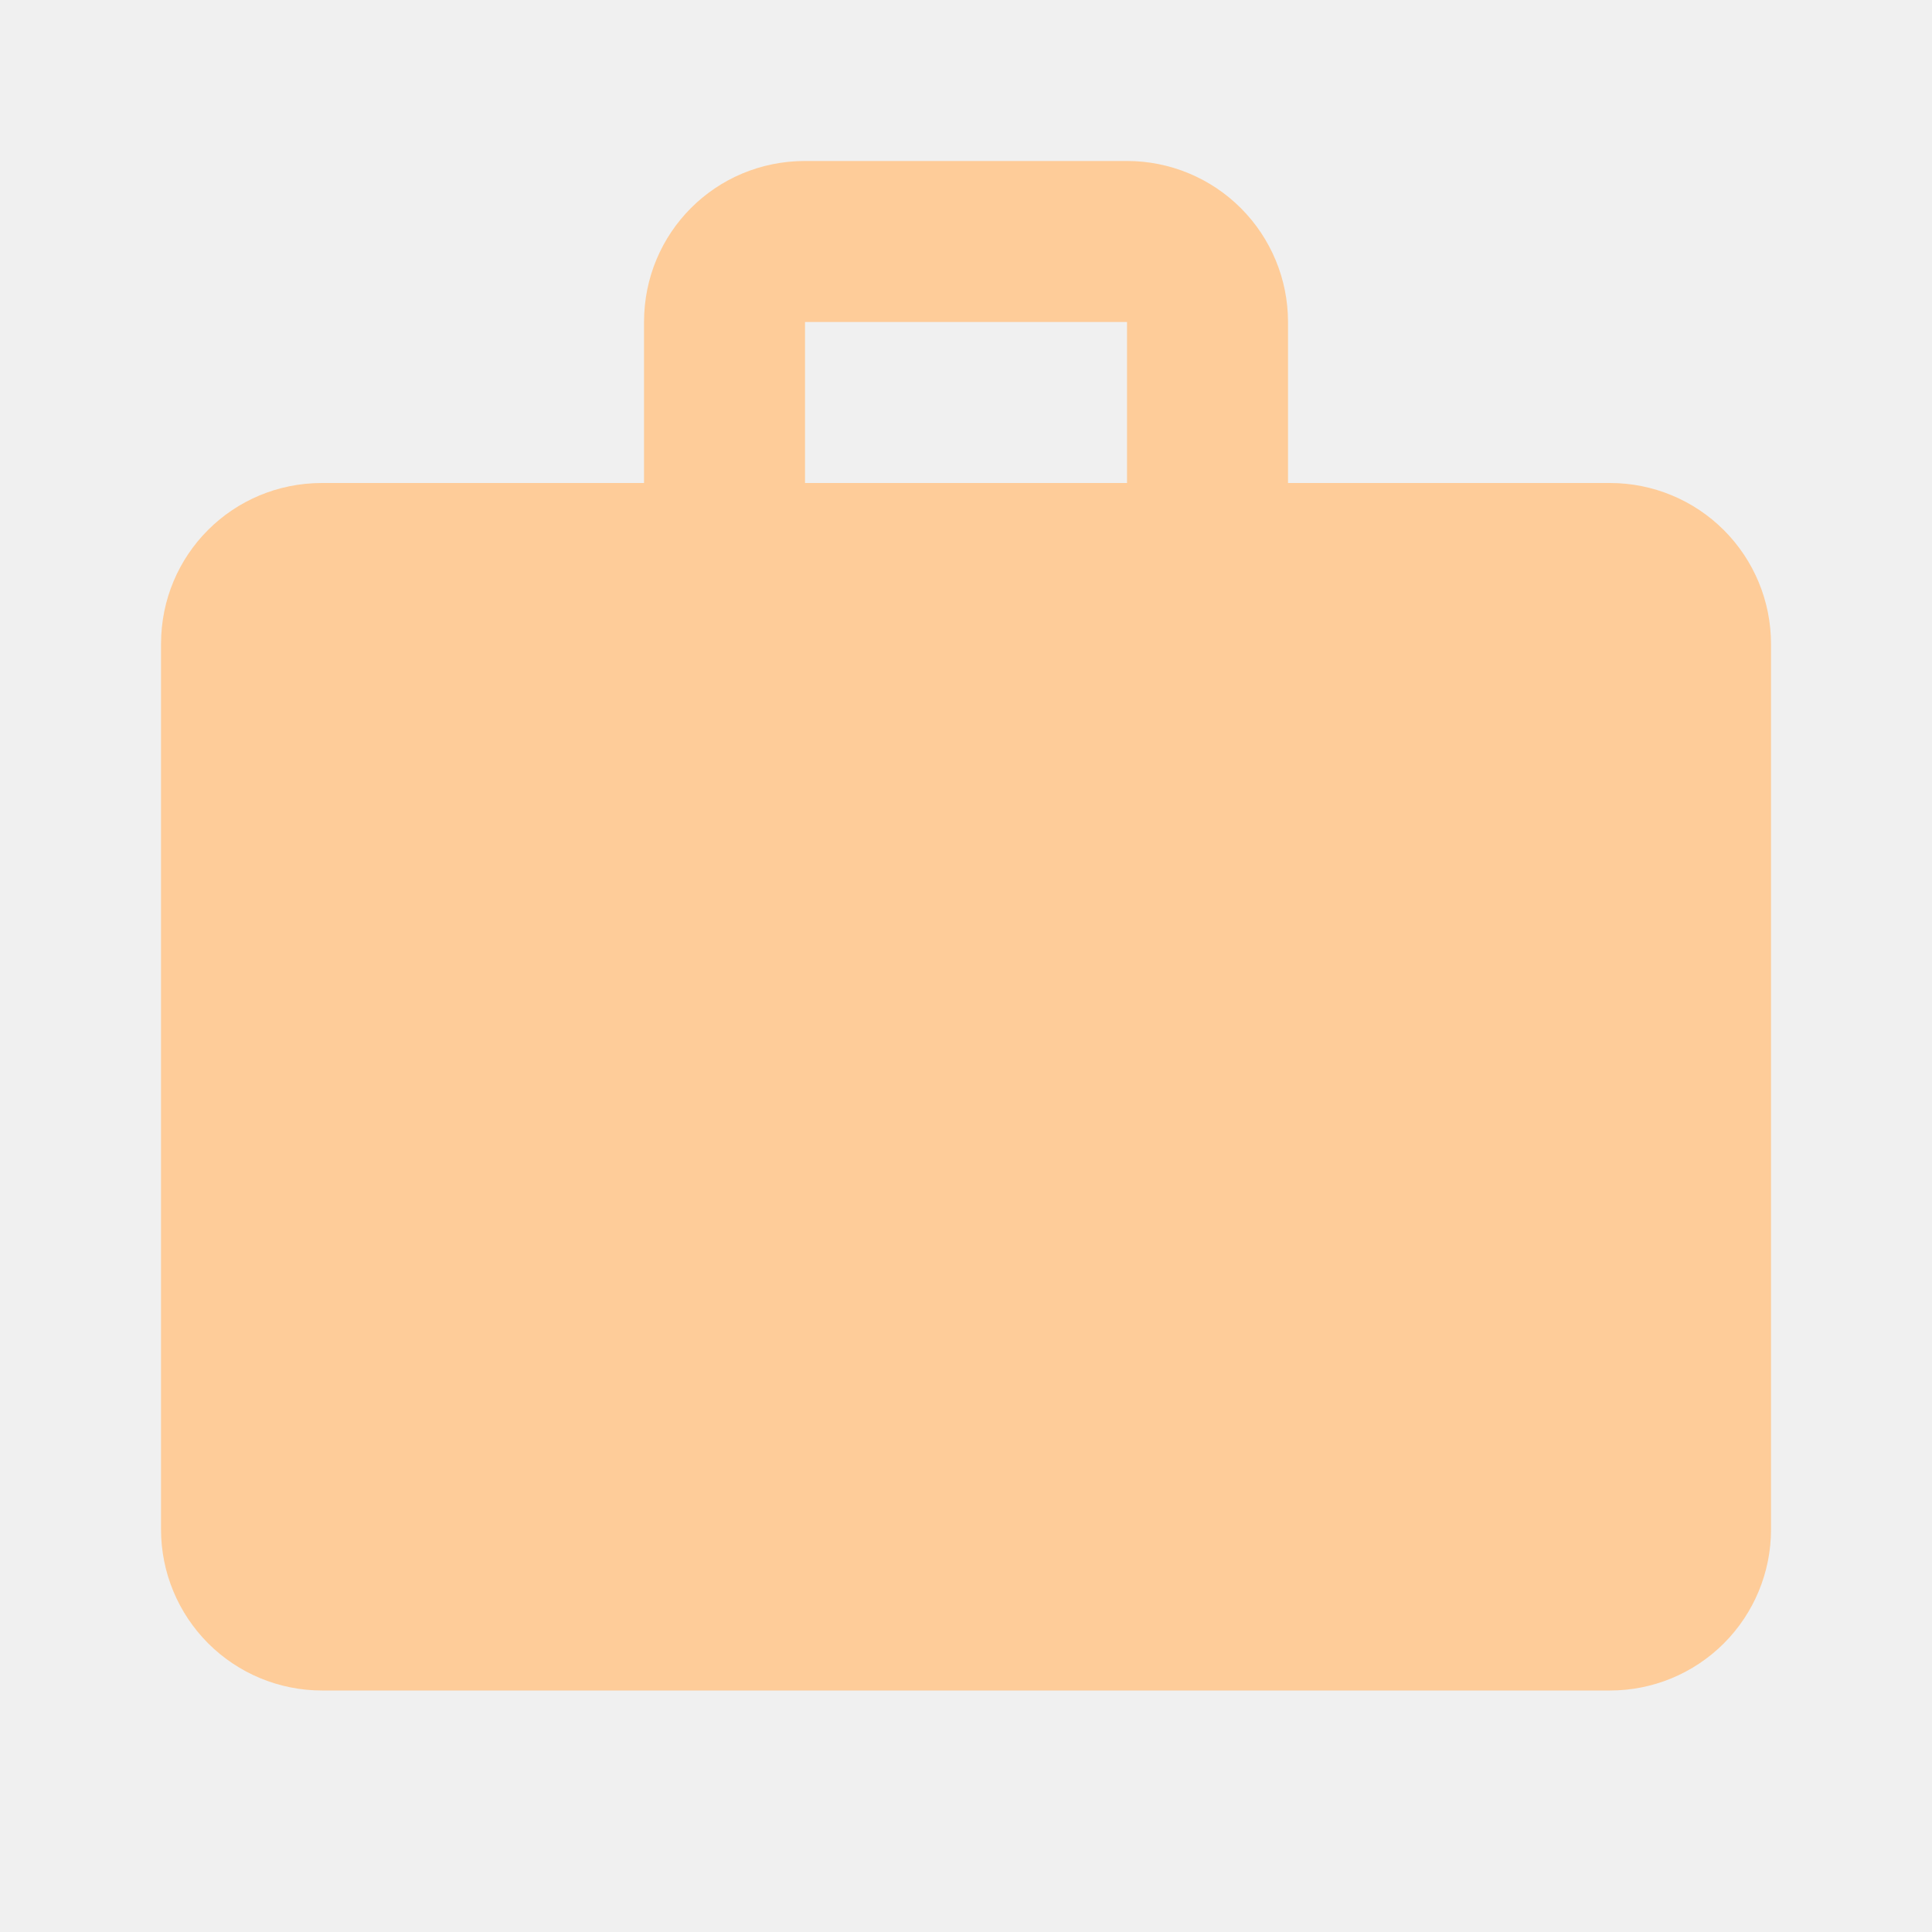
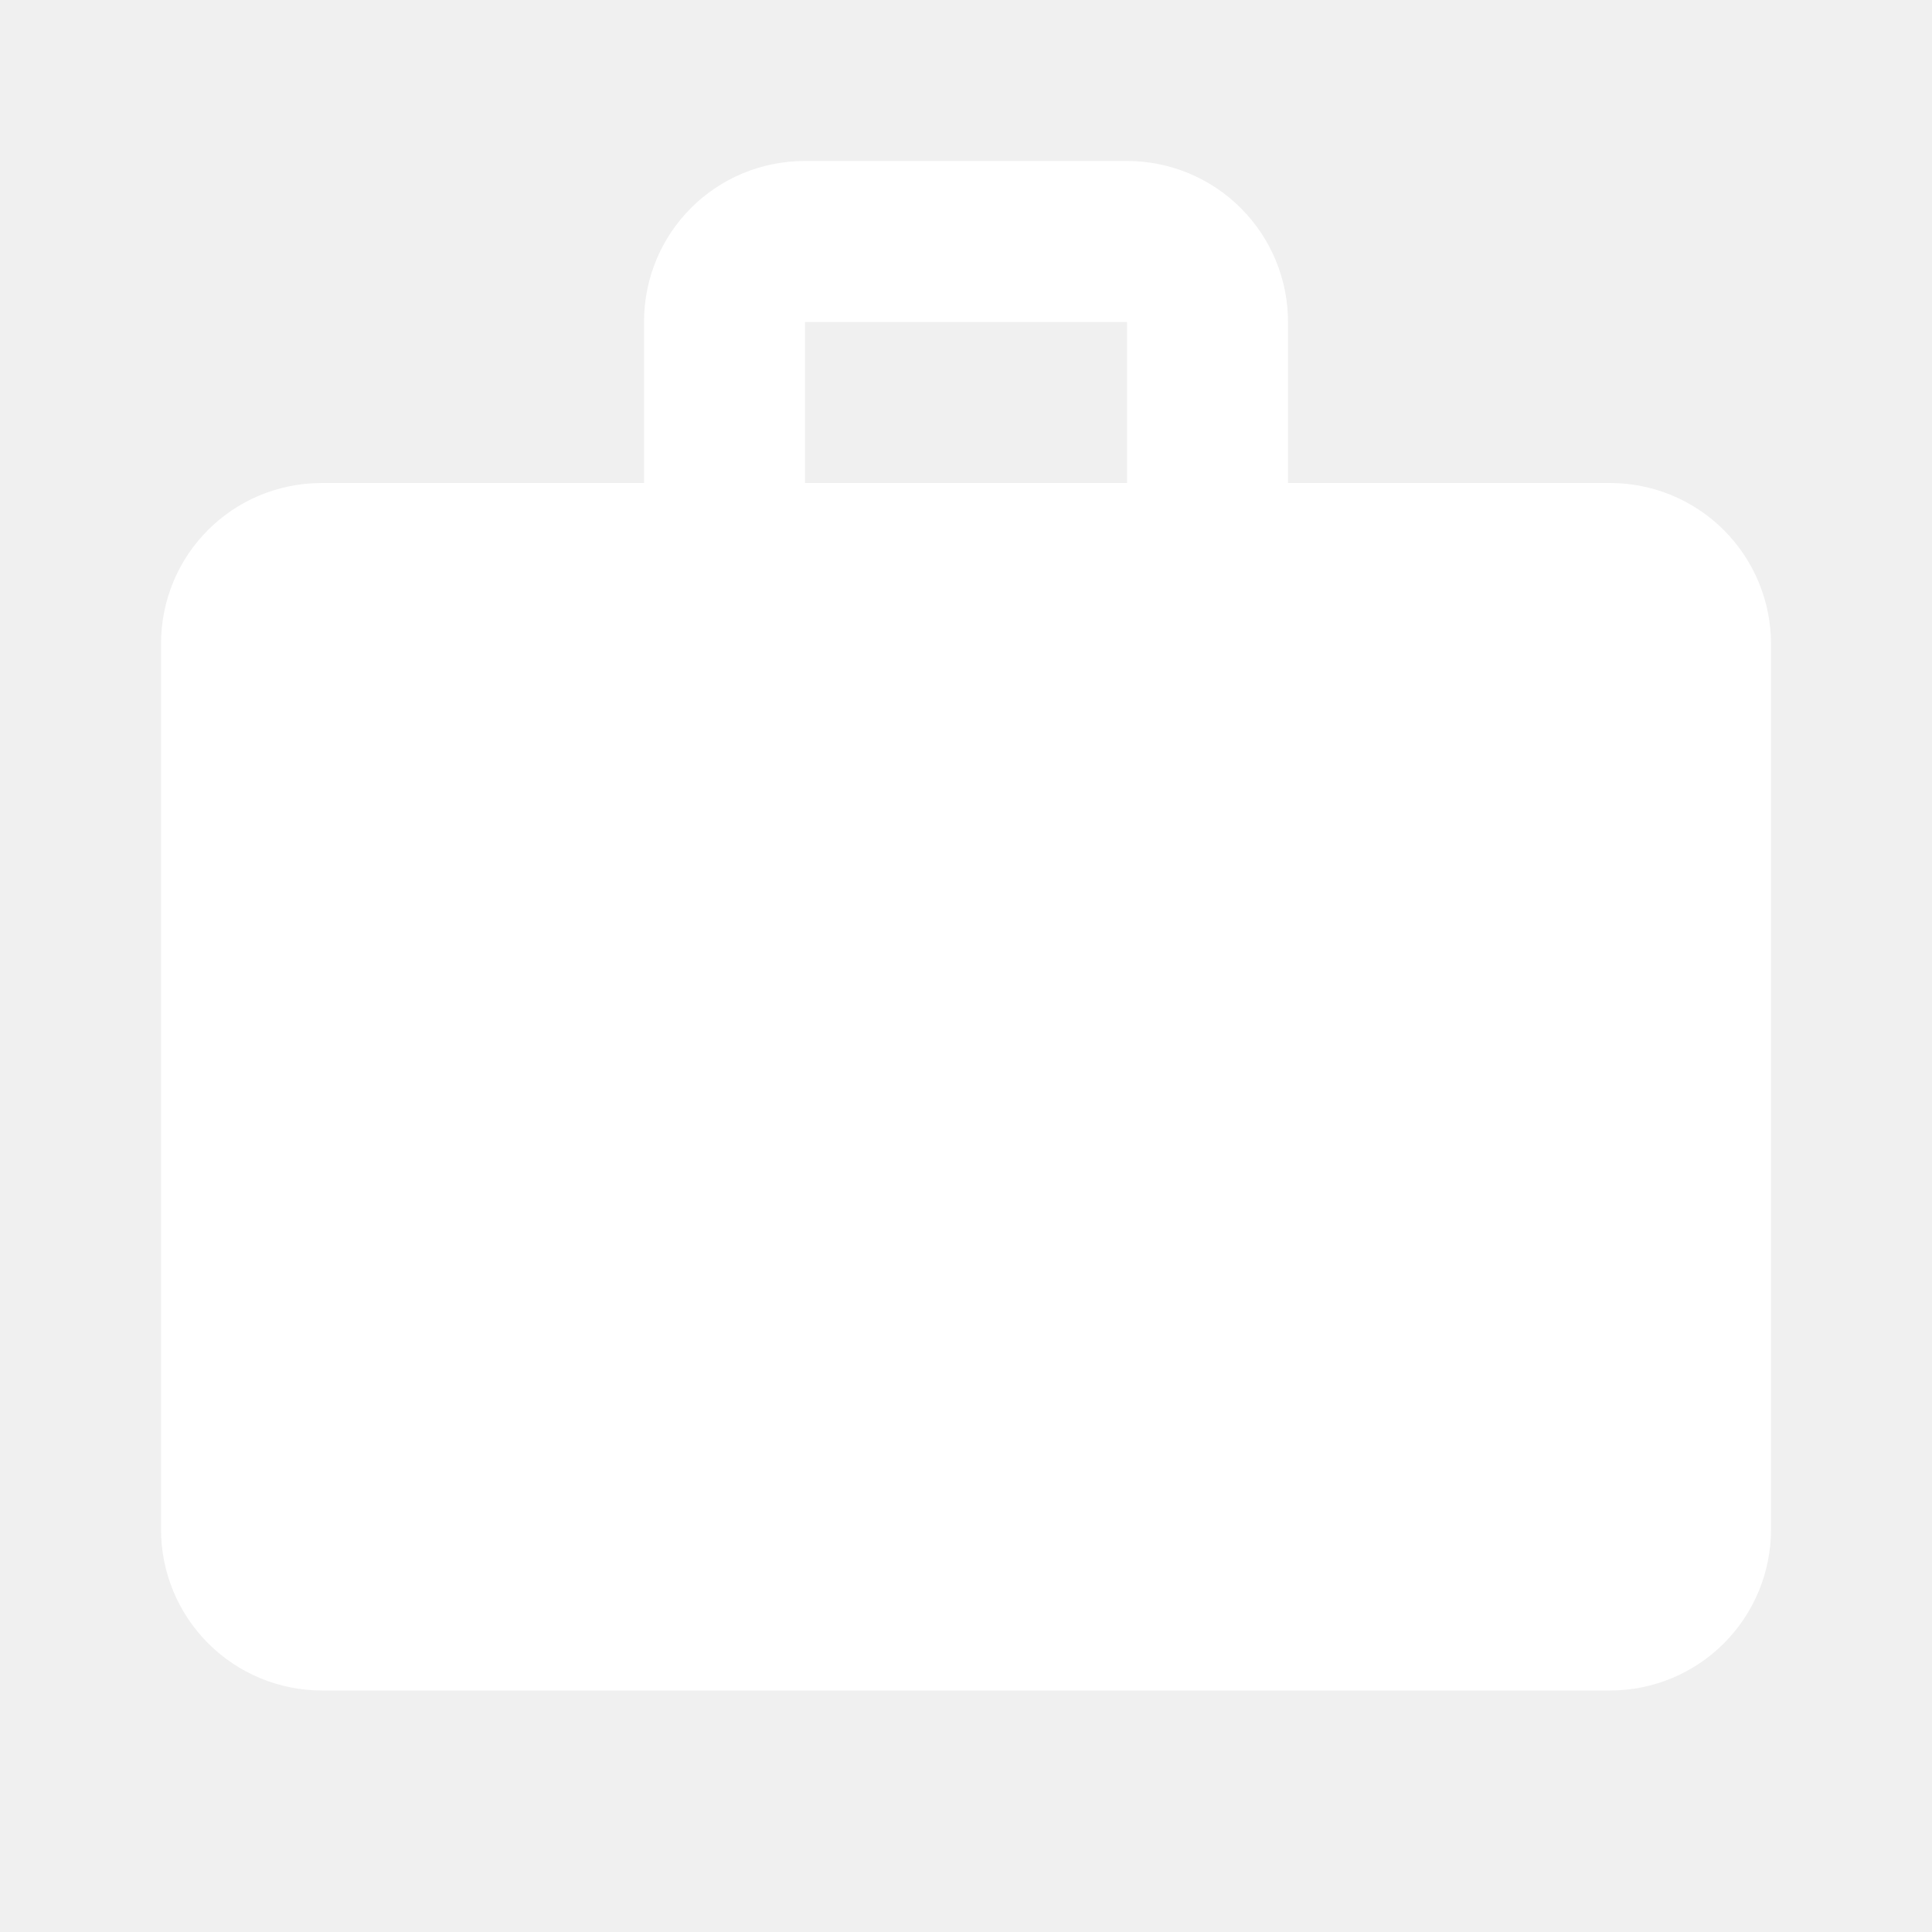
<svg xmlns="http://www.w3.org/2000/svg" width="40" height="40" viewBox="0 0 40 40" fill="none">
-   <path d="M16.667 3.333H23.334C24.218 3.333 25.066 3.684 25.691 4.31C26.316 4.935 26.667 5.783 26.667 6.667V10H33.334C34.218 10 35.066 10.351 35.691 10.976C36.316 11.601 36.667 12.449 36.667 13.333V31.667C36.667 32.551 36.316 33.398 35.691 34.024C35.066 34.649 34.218 35 33.334 35H6.667C5.783 35 4.935 34.649 4.31 34.024C3.685 33.398 3.334 32.551 3.334 31.667V13.333C3.334 11.483 4.817 10 6.667 10H13.334V6.667C13.334 4.817 14.817 3.333 16.667 3.333ZM23.334 10V6.667H16.667V10H23.334Z" fill="#FECC99" />
+   <path d="M16.667 3.333H23.334C24.218 3.333 25.066 3.684 25.691 4.31C26.316 4.935 26.667 5.783 26.667 6.667V10H33.334C34.218 10 35.066 10.351 35.691 10.976C36.316 11.601 36.667 12.449 36.667 13.333V31.667C36.667 32.551 36.316 33.398 35.691 34.024C35.066 34.649 34.218 35 33.334 35H6.667C5.783 35 4.935 34.649 4.31 34.024C3.685 33.398 3.334 32.551 3.334 31.667V13.333C3.334 11.483 4.817 10 6.667 10H13.334V6.667C13.334 4.817 14.817 3.333 16.667 3.333ZM23.334 10V6.667H16.667V10H23.334Z" fill="white" />
</svg>
